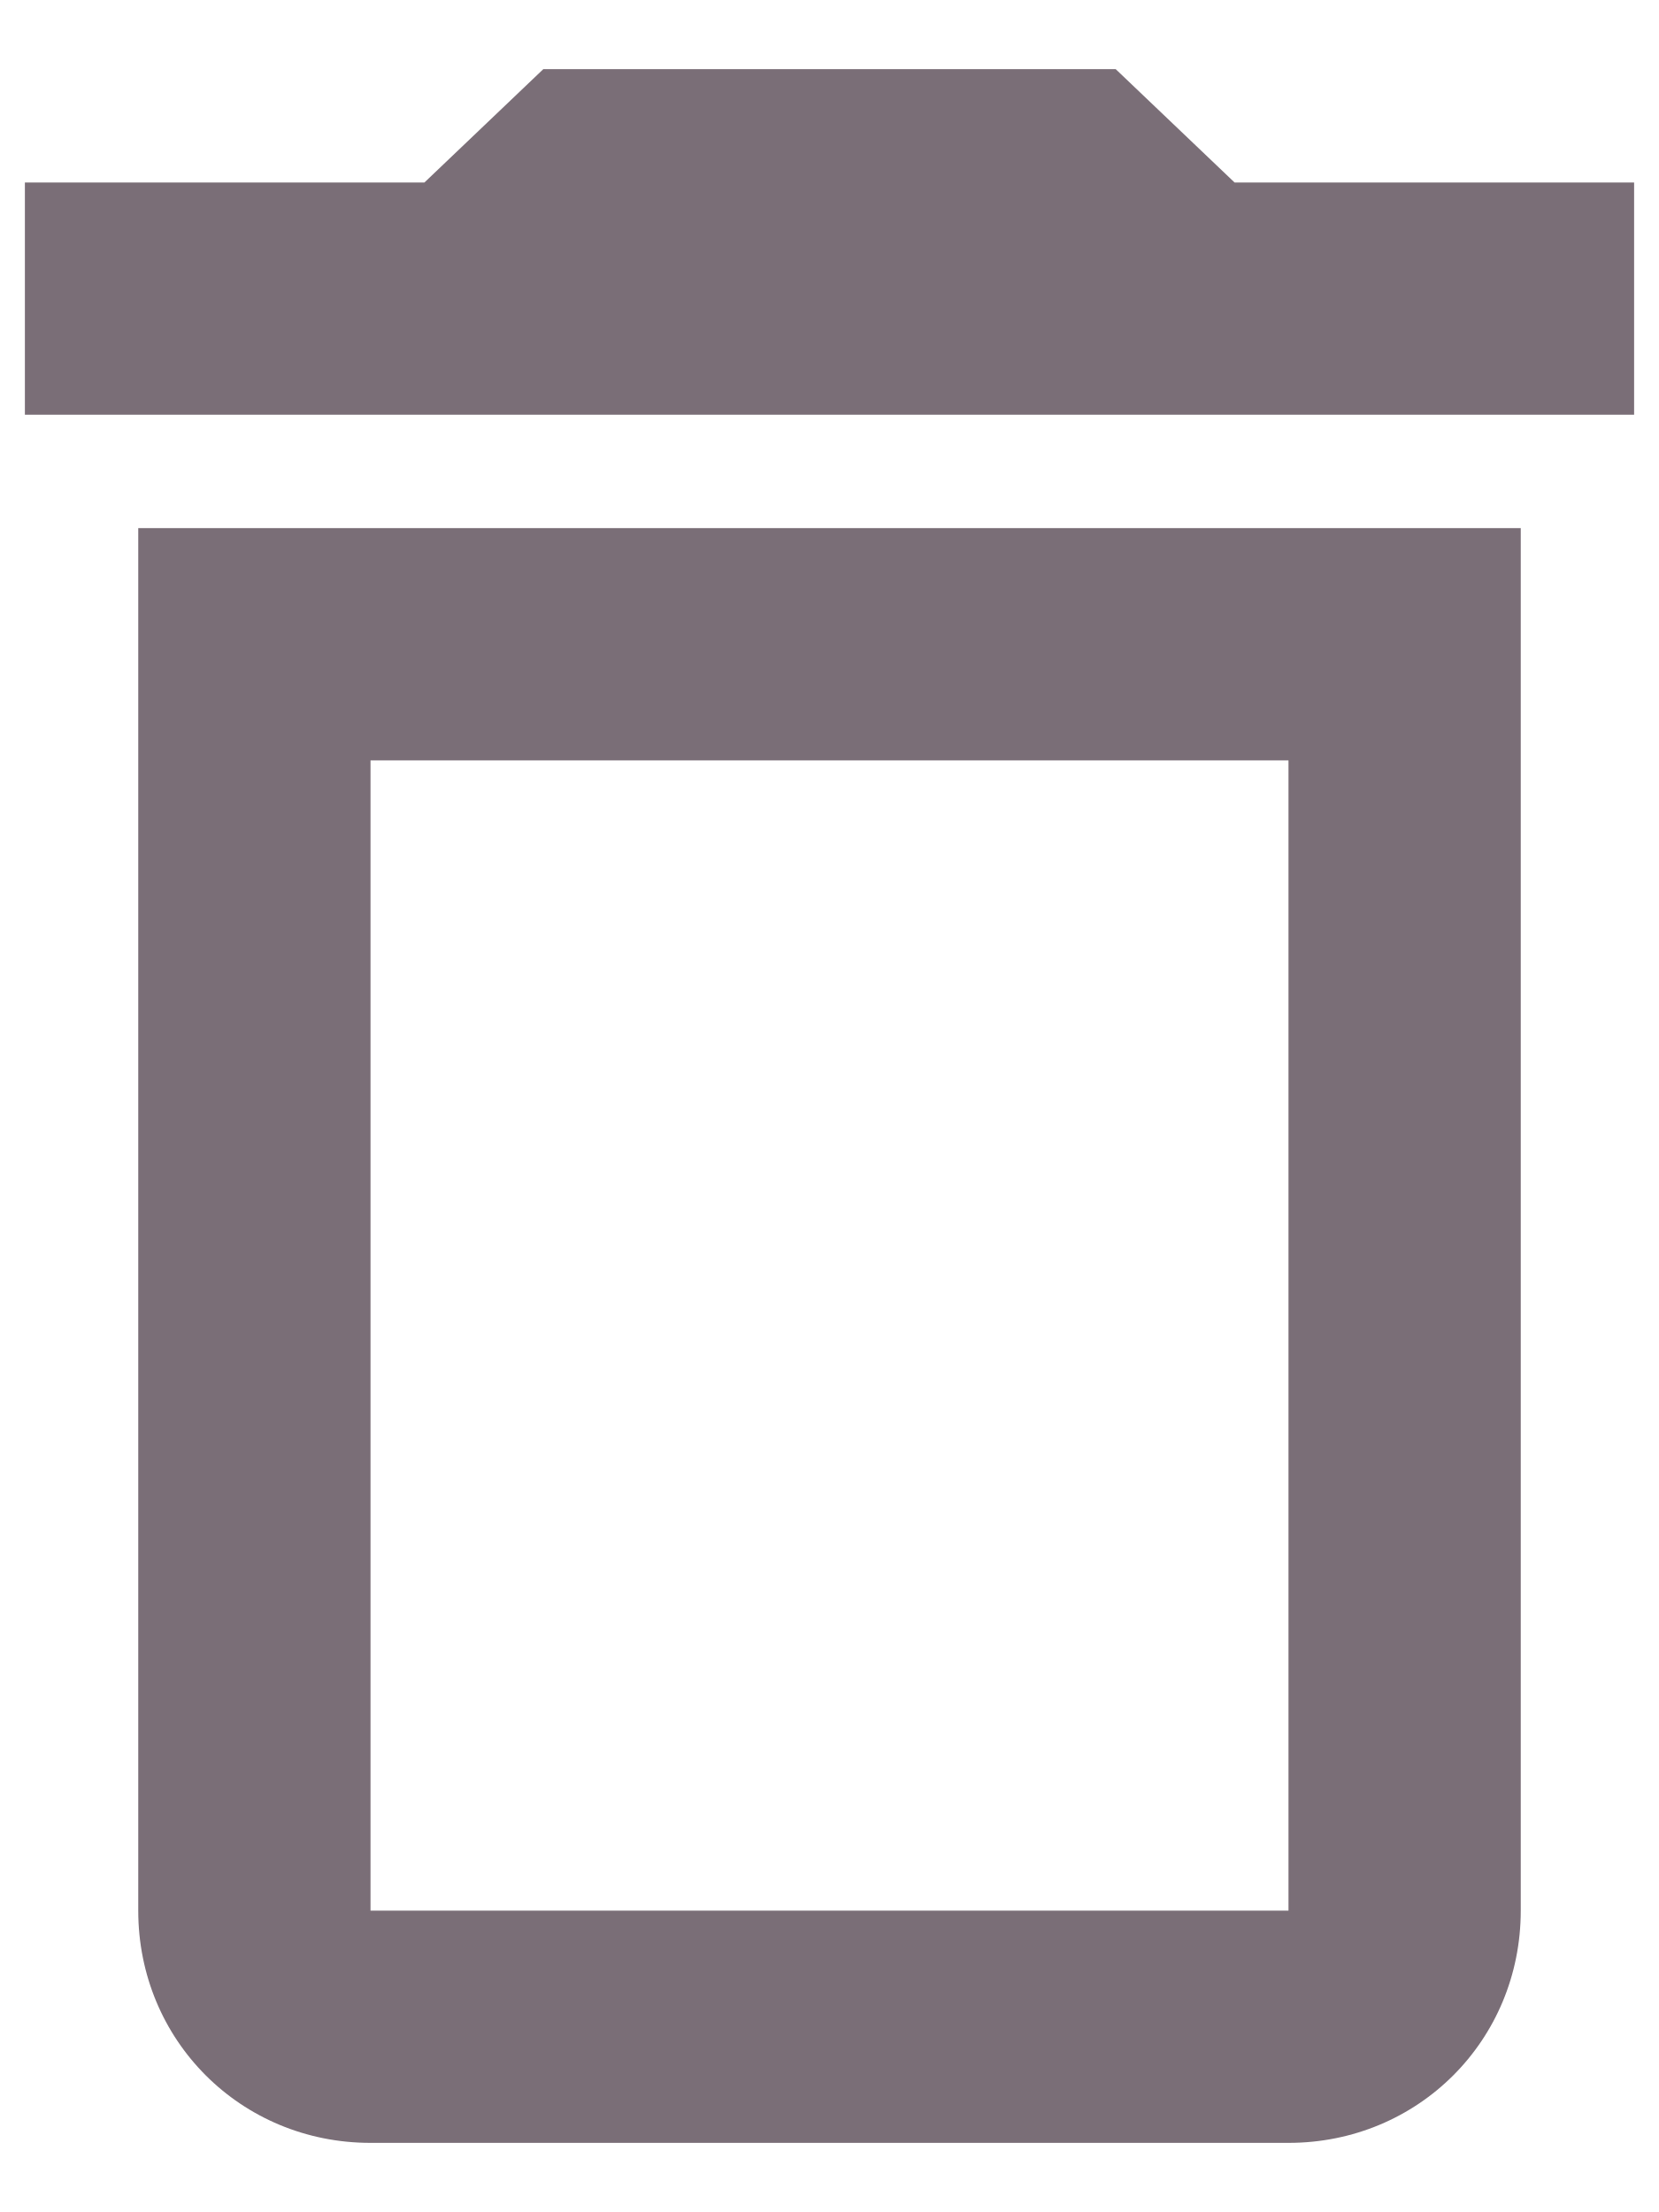
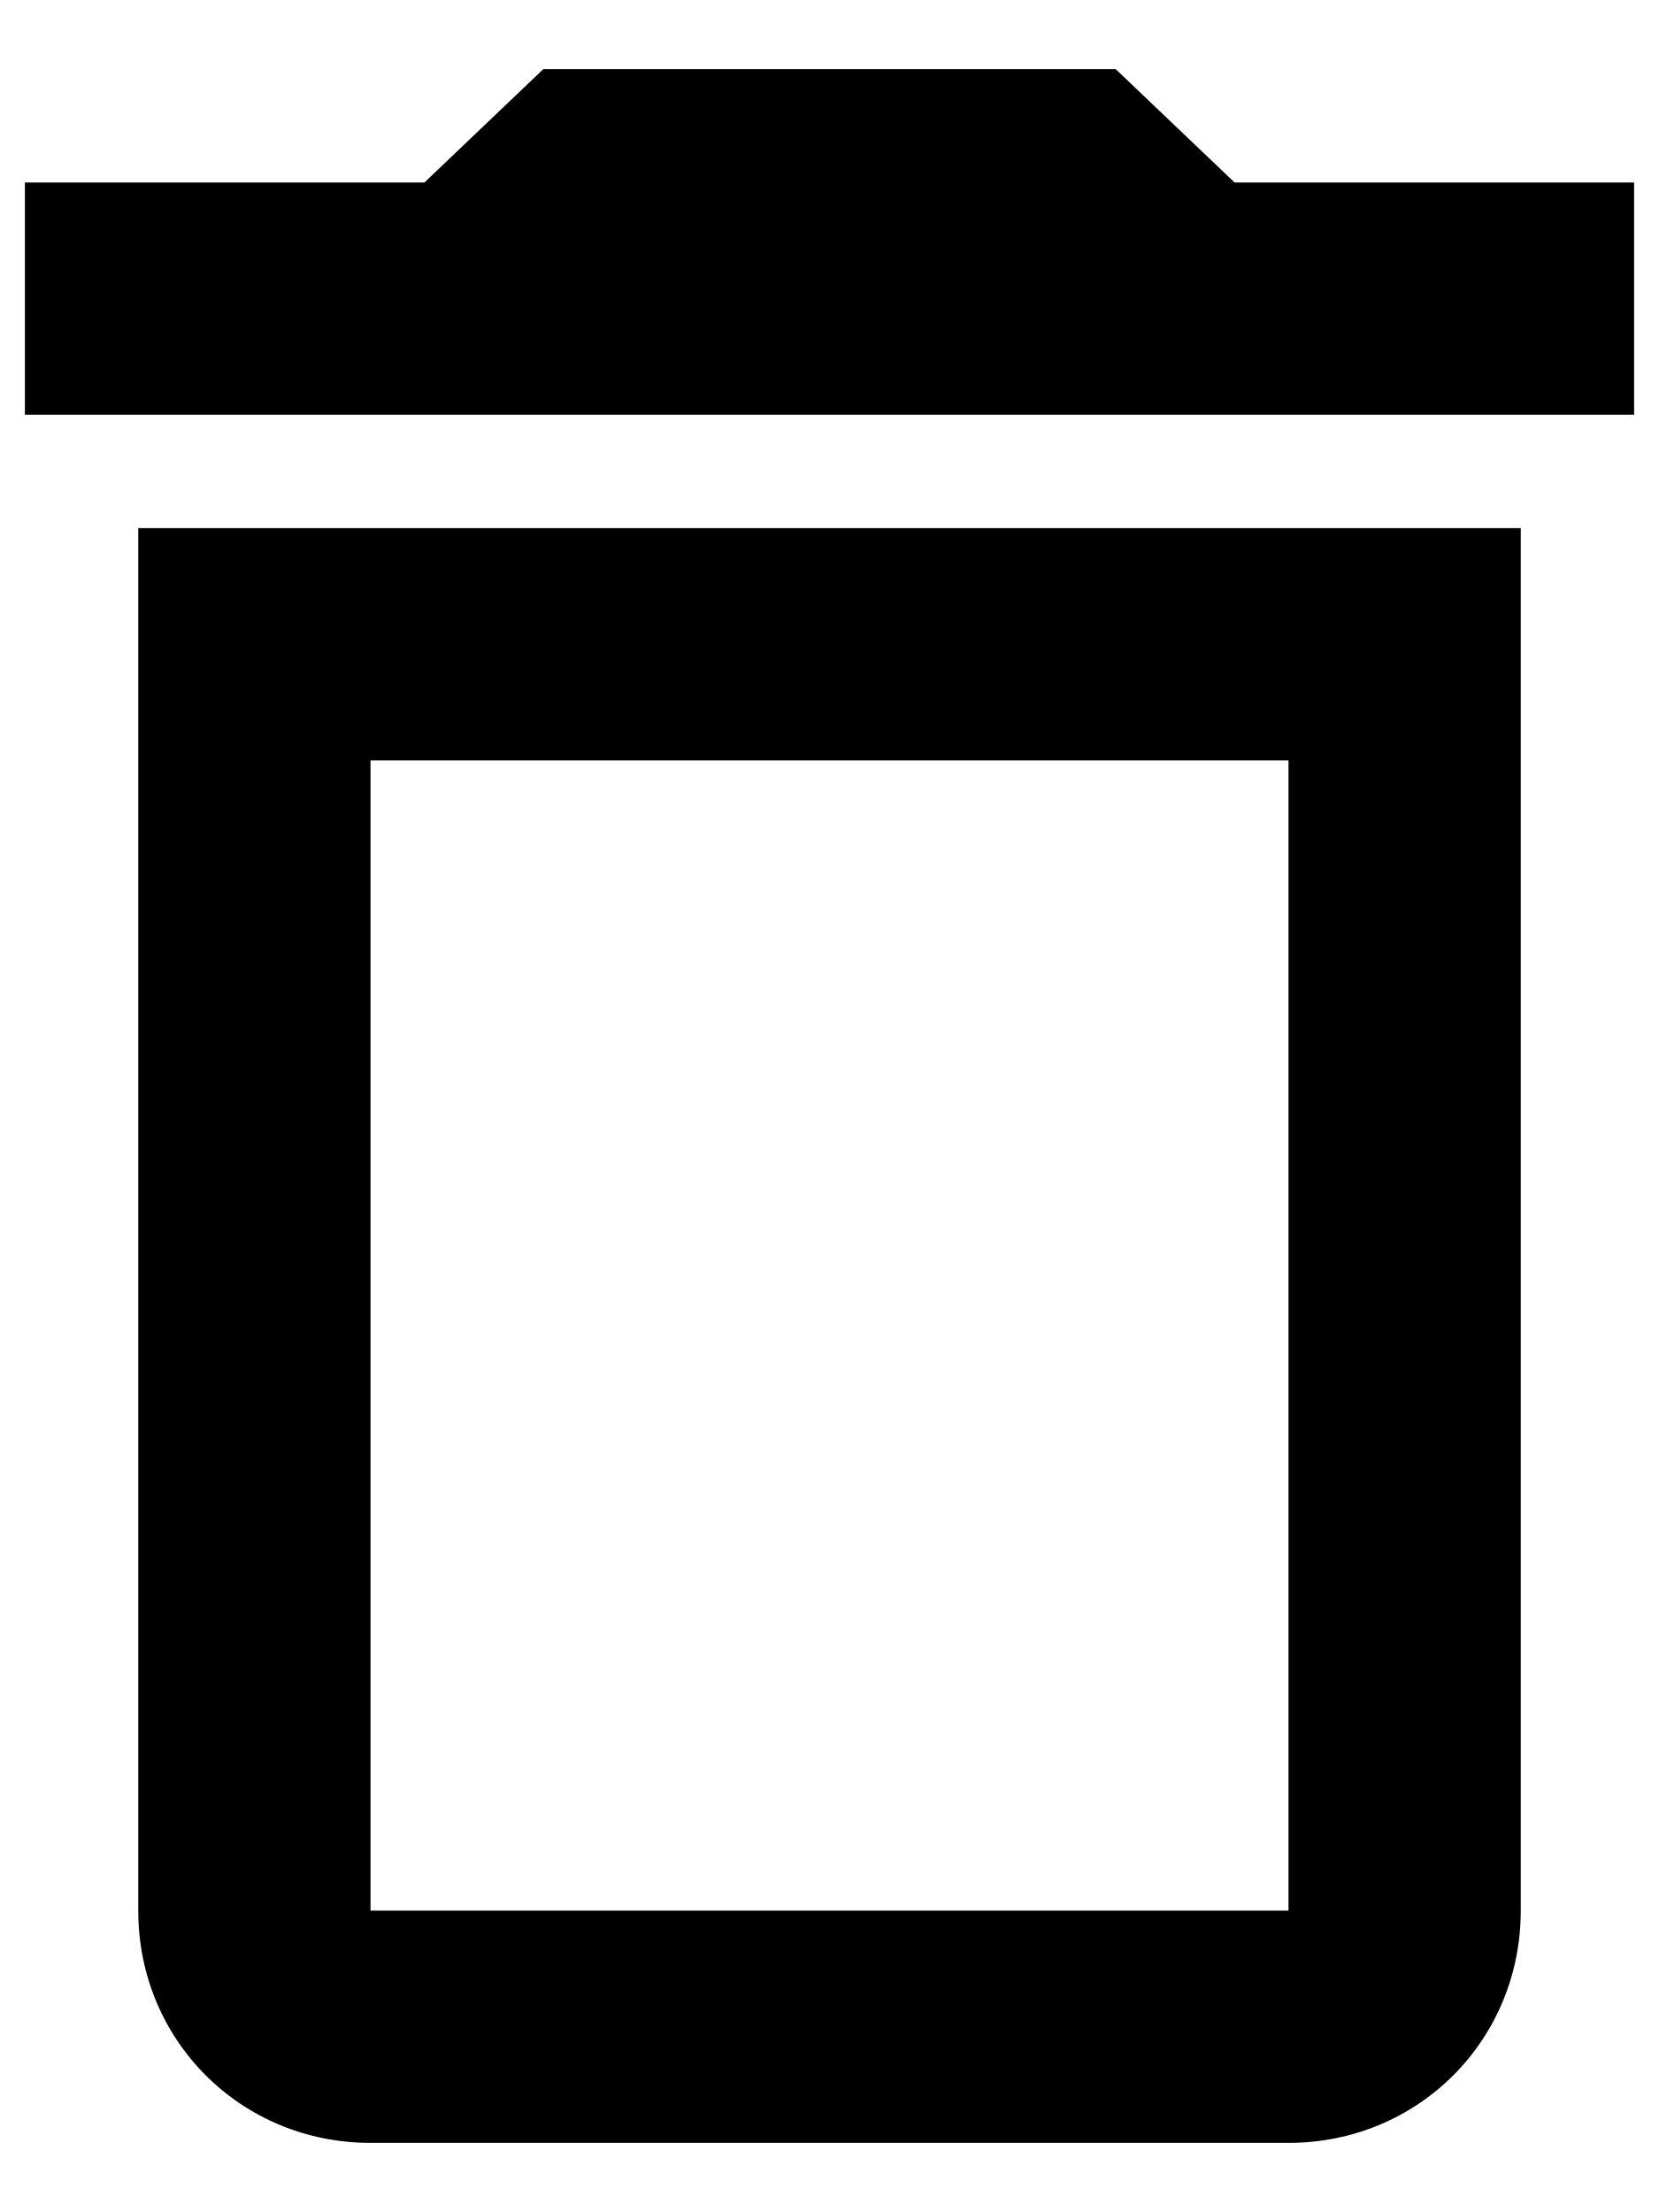
- <svg xmlns="http://www.w3.org/2000/svg" width="12px" height="16px" viewBox="0 0 12 16" version="1.1">
-   <g id="Work-In-Progress" stroke="none" stroke-width="1" fill="none" fill-rule="evenodd">
-     <g id="4-2-1" transform="translate(-328, -194)">
-       <g id="Group-Copy" transform="translate(0, 100)">
-         <g id="Group-3" transform="translate(0, 12)">
-           <g id="Group-12-Copy" transform="translate(0, 56)">
-             <g id="Icon-35" transform="translate(324, 24)">
-               <rect id="Path" x="0" y="0" width="20" height="20" />
-               <path d="M15.82,5 L15.82,3.32 L12.93,3.32 L12.07,2.5 L7.93,2.5 L7.07,3.32 L4.18,3.32 L4.18,5 L15.82,5 Z M13.32,17.5 C14.258,17.5 15,16.758 15,15.82 L15,5.82 L5,5.82 L5,15.82 C5,16.758 5.742,17.5 6.68,17.5 L13.32,17.5 Z M13.32,15.82 L6.68,15.82 L6.68,7.5 L13.32,7.5 L13.32,15.82 Z" id="d" fill="#7A6E77" fill-rule="nonzero" />
-             </g>
+ <svg xmlns="http://www.w3.org/2000/svg" width="12px" height="16px" viewBox="0 0 12 16" version="1.1" fill="currentColor" fill-rule="evenodd" clip-rule="evenodd">
+   <g id="4-2-1" transform="translate(-328, -194)">
+     <g id="Group-Copy" transform="translate(0, 100)">
+       <g id="Group-3" transform="translate(0, 12)">
+         <g id="Group-12-Copy" transform="translate(0, 56)">
+           <g id="Icon-35" transform="translate(324, 24)">
+             <path d="M15.82,5 L15.82,3.32 L12.93,3.32 L12.07,2.5 L7.93,2.5 L7.07,3.32 L4.18,3.32 L4.18,5 L15.82,5 Z M13.32,17.5 C14.258,17.5 15,16.758 15,15.82 L15,5.82 L5,5.82 L5,15.82 C5,16.758 5.742,17.5 6.68,17.5 L13.32,17.5 Z M13.32,15.82 L6.68,15.82 L6.68,7.5 L13.32,7.5 L13.32,15.82 Z" />
          </g>
        </g>
      </g>
    </g>
  </g>
</svg>
